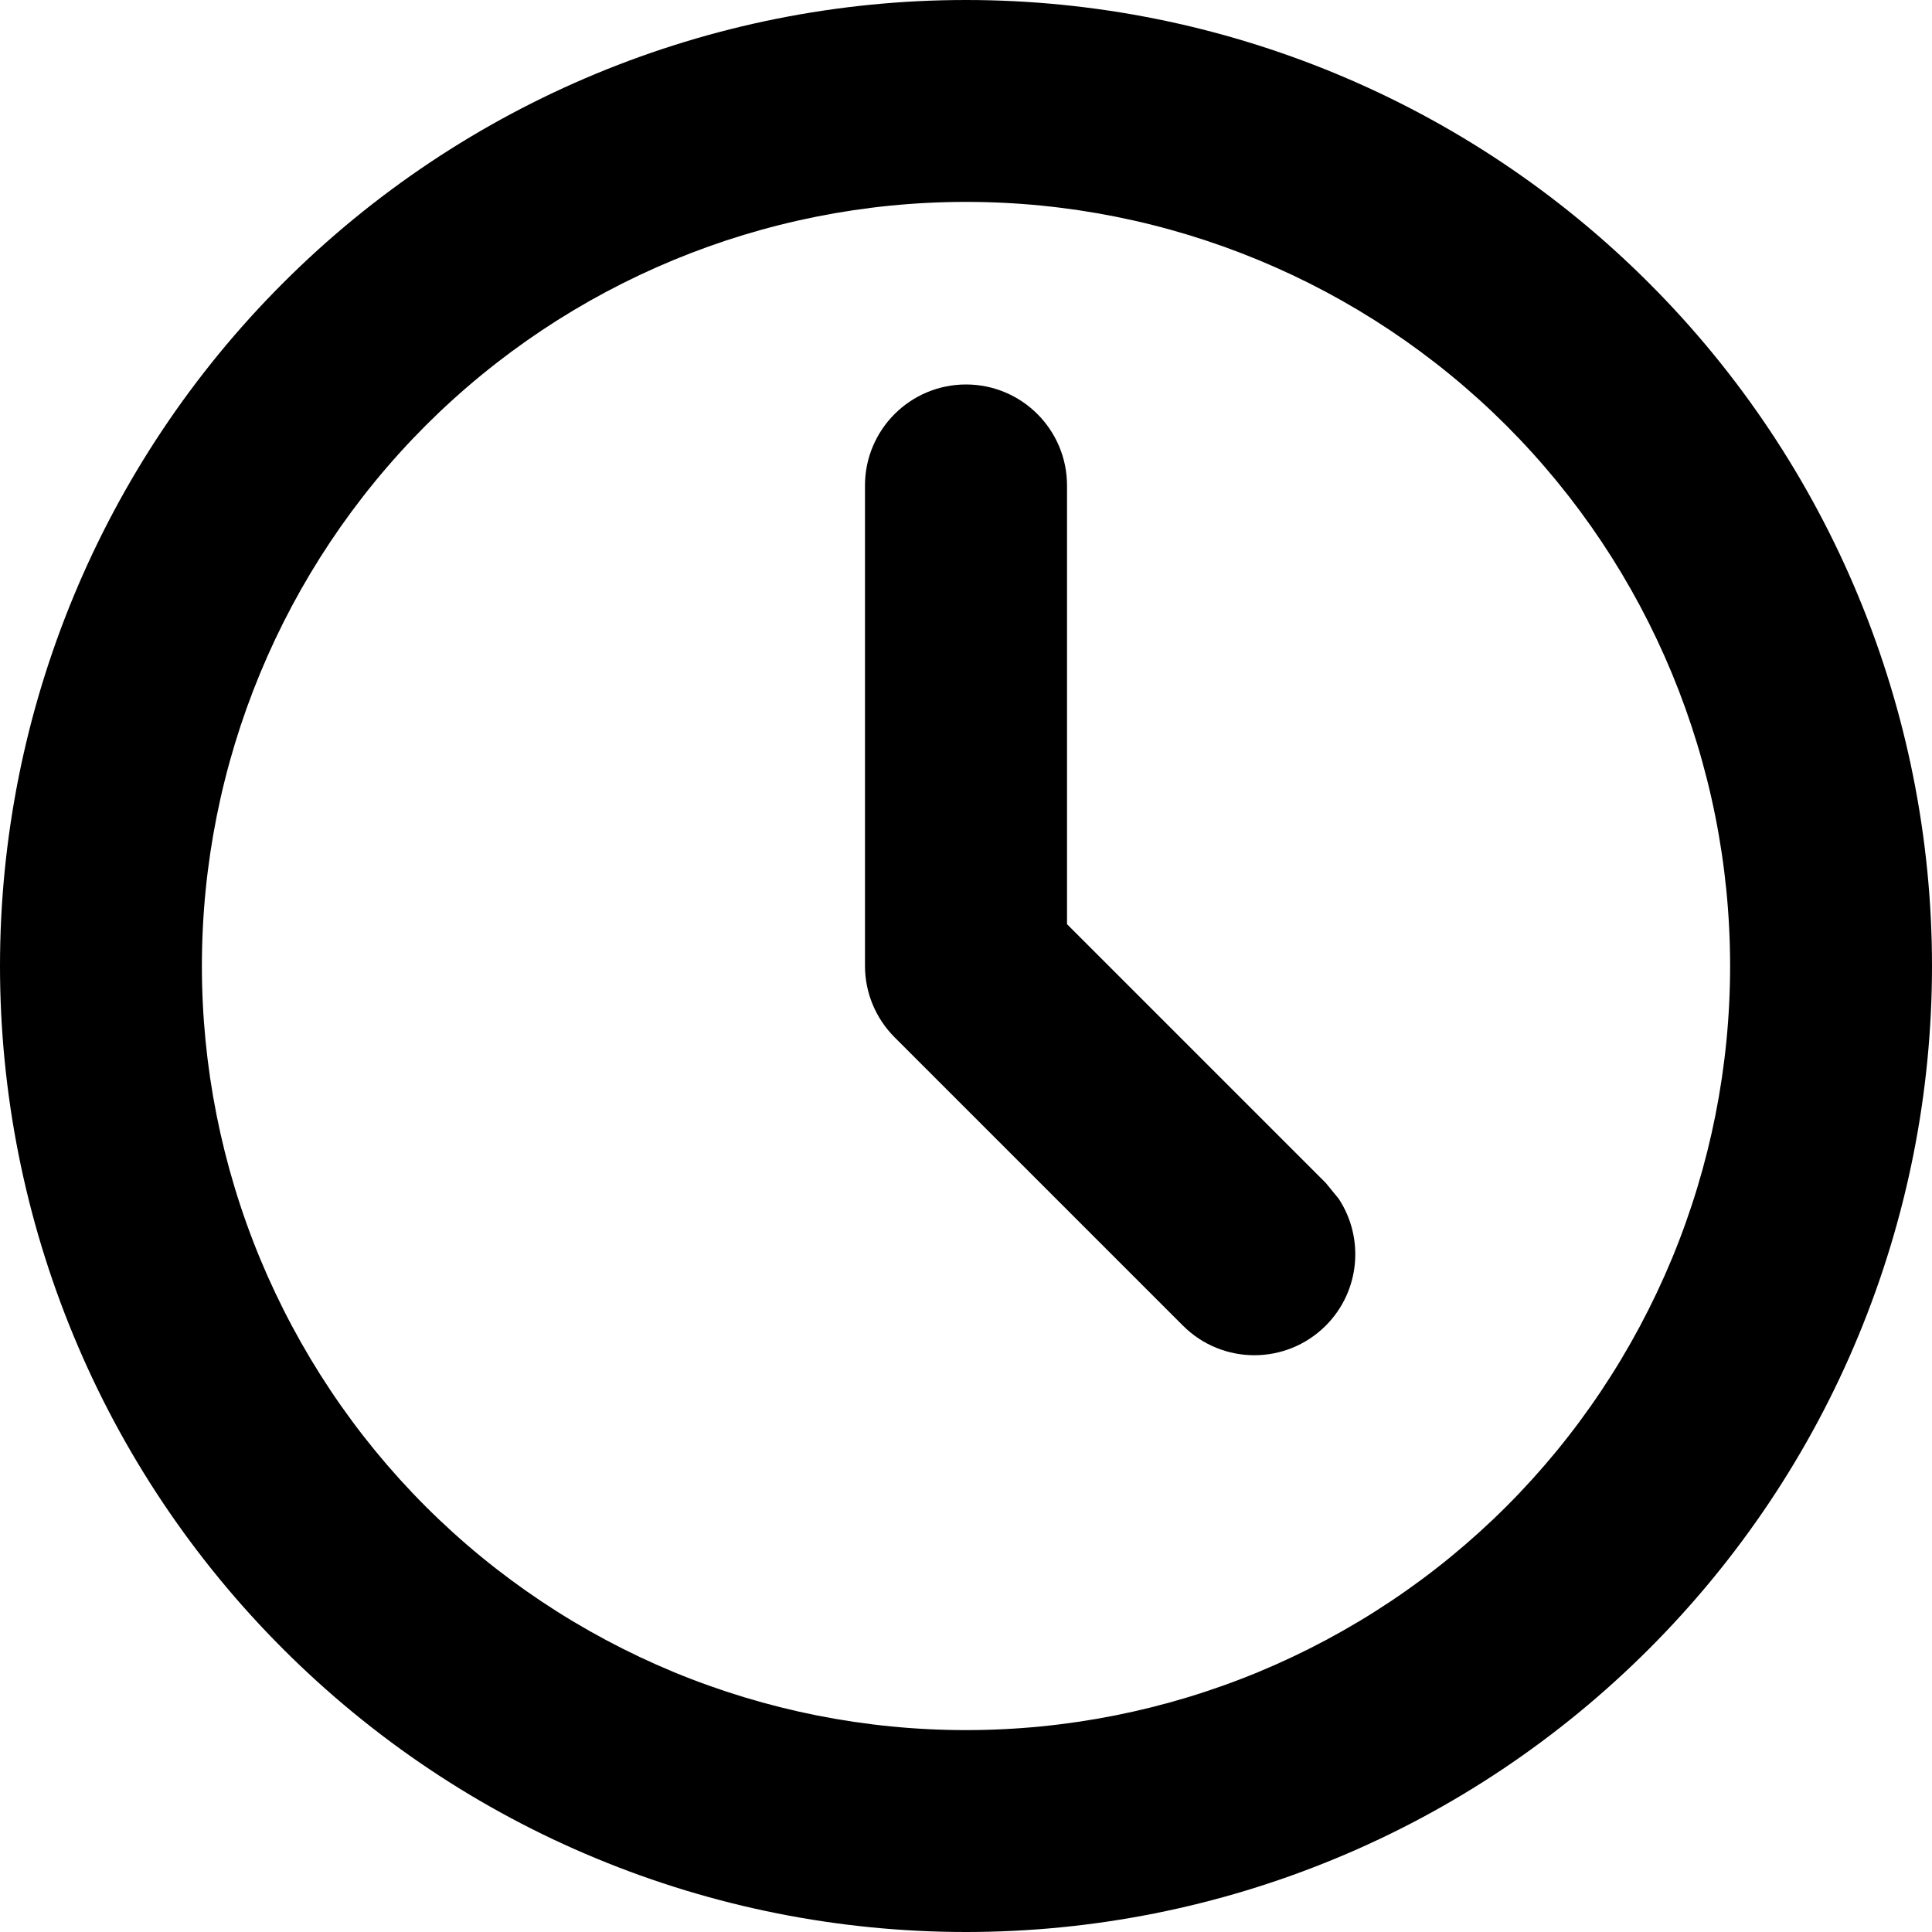
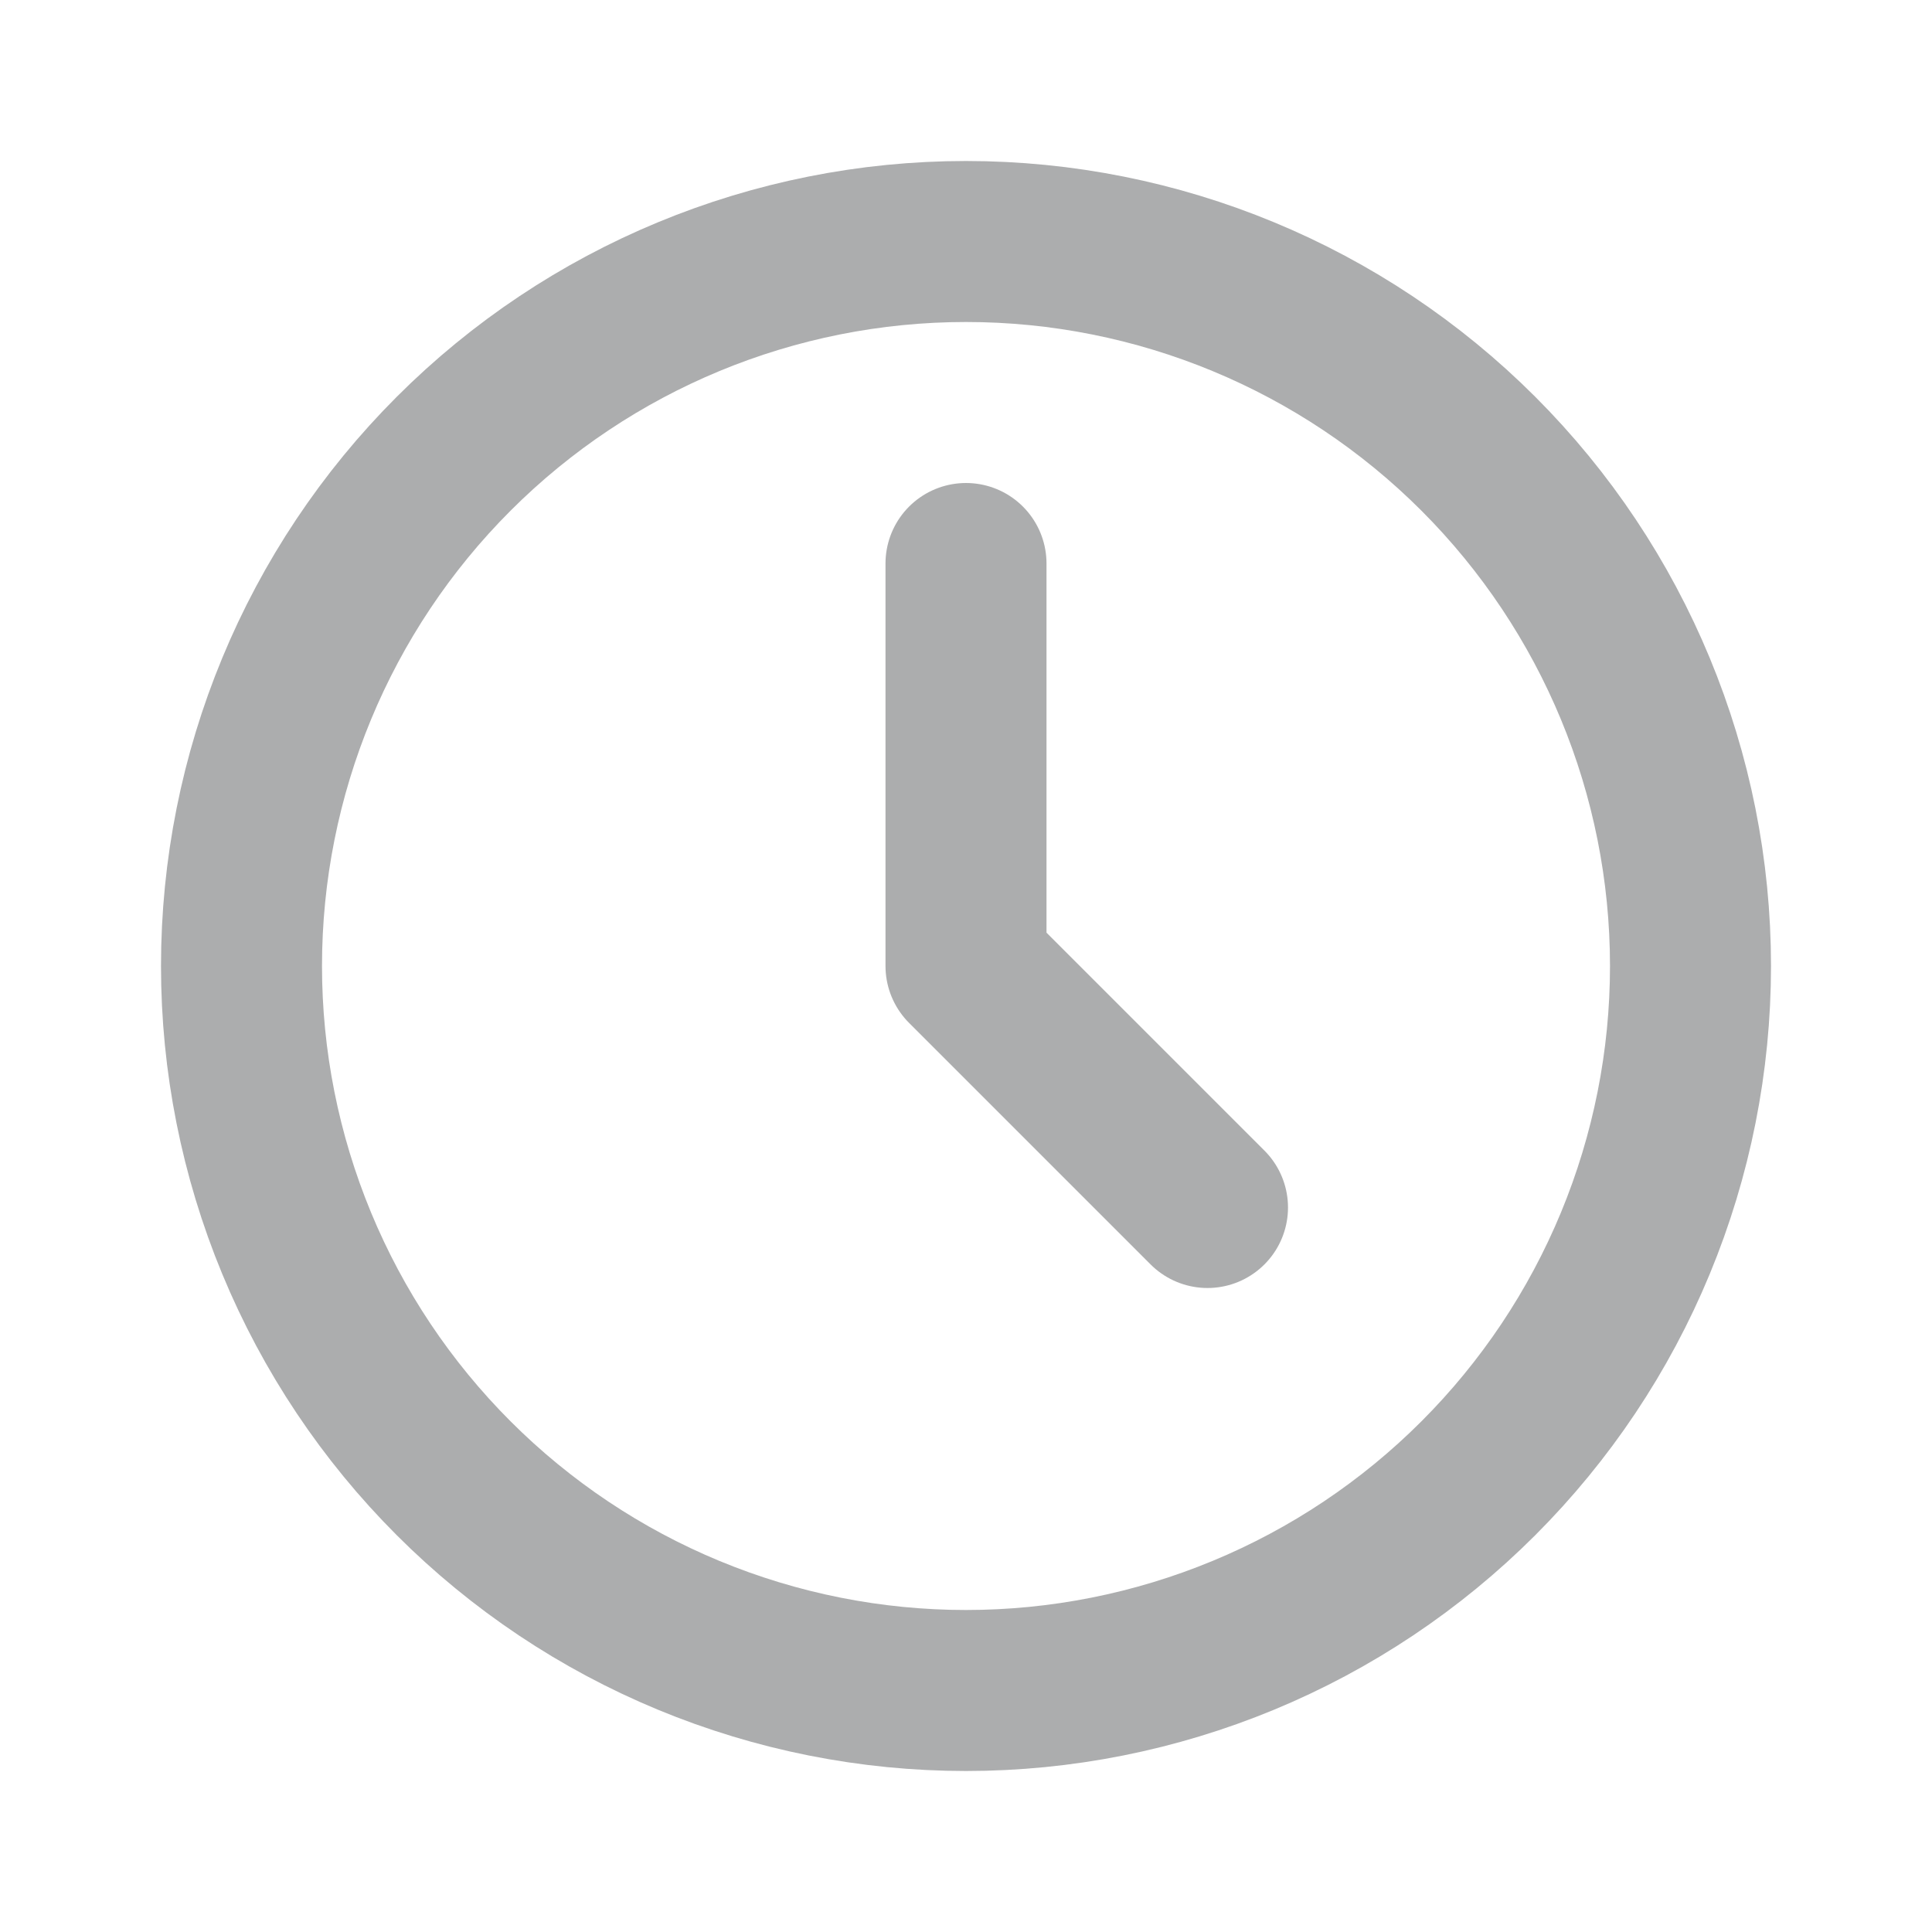
- <svg xmlns="http://www.w3.org/2000/svg" width="14" height="14" viewBox="0 0 14 14" fill="currentColor">
-   <path d="M12.537 7C12.537 5.531 11.954 4.123 10.916 3.084C9.877 2.046 8.469 1.463 7 1.463C5.531 1.463 4.123 2.046 3.084 3.084C2.046 4.123 1.463 5.531 1.463 7C1.463 7.727 1.606 8.447 1.884 9.119C2.163 9.791 2.57 10.402 3.084 10.916C3.598 11.43 4.209 11.837 4.881 12.116C5.553 12.394 6.273 12.537 7 12.537C7.727 12.537 8.447 12.394 9.119 12.116C9.791 11.837 10.402 11.43 10.916 10.916C11.43 10.402 11.837 9.791 12.116 9.119C12.394 8.447 12.537 7.727 12.537 7ZM14 7C14 7.919 13.819 8.83 13.467 9.679C13.116 10.528 12.599 11.299 11.949 11.949C11.299 12.599 10.528 13.116 9.679 13.467C8.83 13.819 7.919 14 7 14C6.081 14 5.17 13.819 4.321 13.467C3.472 13.116 2.701 12.599 2.051 11.949C1.401 11.299 0.884 10.528 0.533 9.679C0.181 8.83 -1.36975e-08 7.919 0 7C7.42503e-08 5.144 0.738 3.363 2.051 2.051C3.363 0.738 5.144 4.94733e-08 7 0C8.856 0 10.637 0.738 11.949 2.051C13.262 3.363 14 5.144 14 7Z" fill="black" />
-   <path d="M6.268 3.518C6.268 3.114 6.596 2.786 7 2.786C7.404 2.786 7.732 3.114 7.732 3.518V6.697L9.607 8.572L9.701 8.687C9.888 8.971 9.856 9.357 9.607 9.606C9.321 9.892 8.858 9.892 8.572 9.606L6.483 7.517C6.346 7.38 6.268 7.194 6.268 7V3.518Z" fill="black" />
+ <svg xmlns="http://www.w3.org/2000/svg" width="24" height="24" viewBox="0 0 24 24" fill="none">
+   <path d="M3 12C3 13.182 3.233 14.352 3.685 15.444C4.137 16.536 4.8 17.528 5.636 18.364C6.472 19.2 7.464 19.863 8.556 20.315C9.648 20.767 10.818 21 12 21C13.182 21 14.352 20.767 15.444 20.315C16.536 19.863 17.528 19.2 18.364 18.364C19.2 17.528 19.863 16.536 20.315 15.444C20.767 14.352 21 13.182 21 12C21 9.613 20.052 7.324 18.364 5.636C16.676 3.948 14.387 3 12 3C9.613 3 7.324 3.948 5.636 5.636C3.948 7.324 3 9.613 3 12Z" stroke="#ACADAE" stroke-width="2" stroke-linecap="round" stroke-linejoin="round" />
+   <path d="M12 7V12L15 15" stroke="#ACADAE" stroke-width="2" stroke-linecap="round" stroke-linejoin="round" />
</svg>
